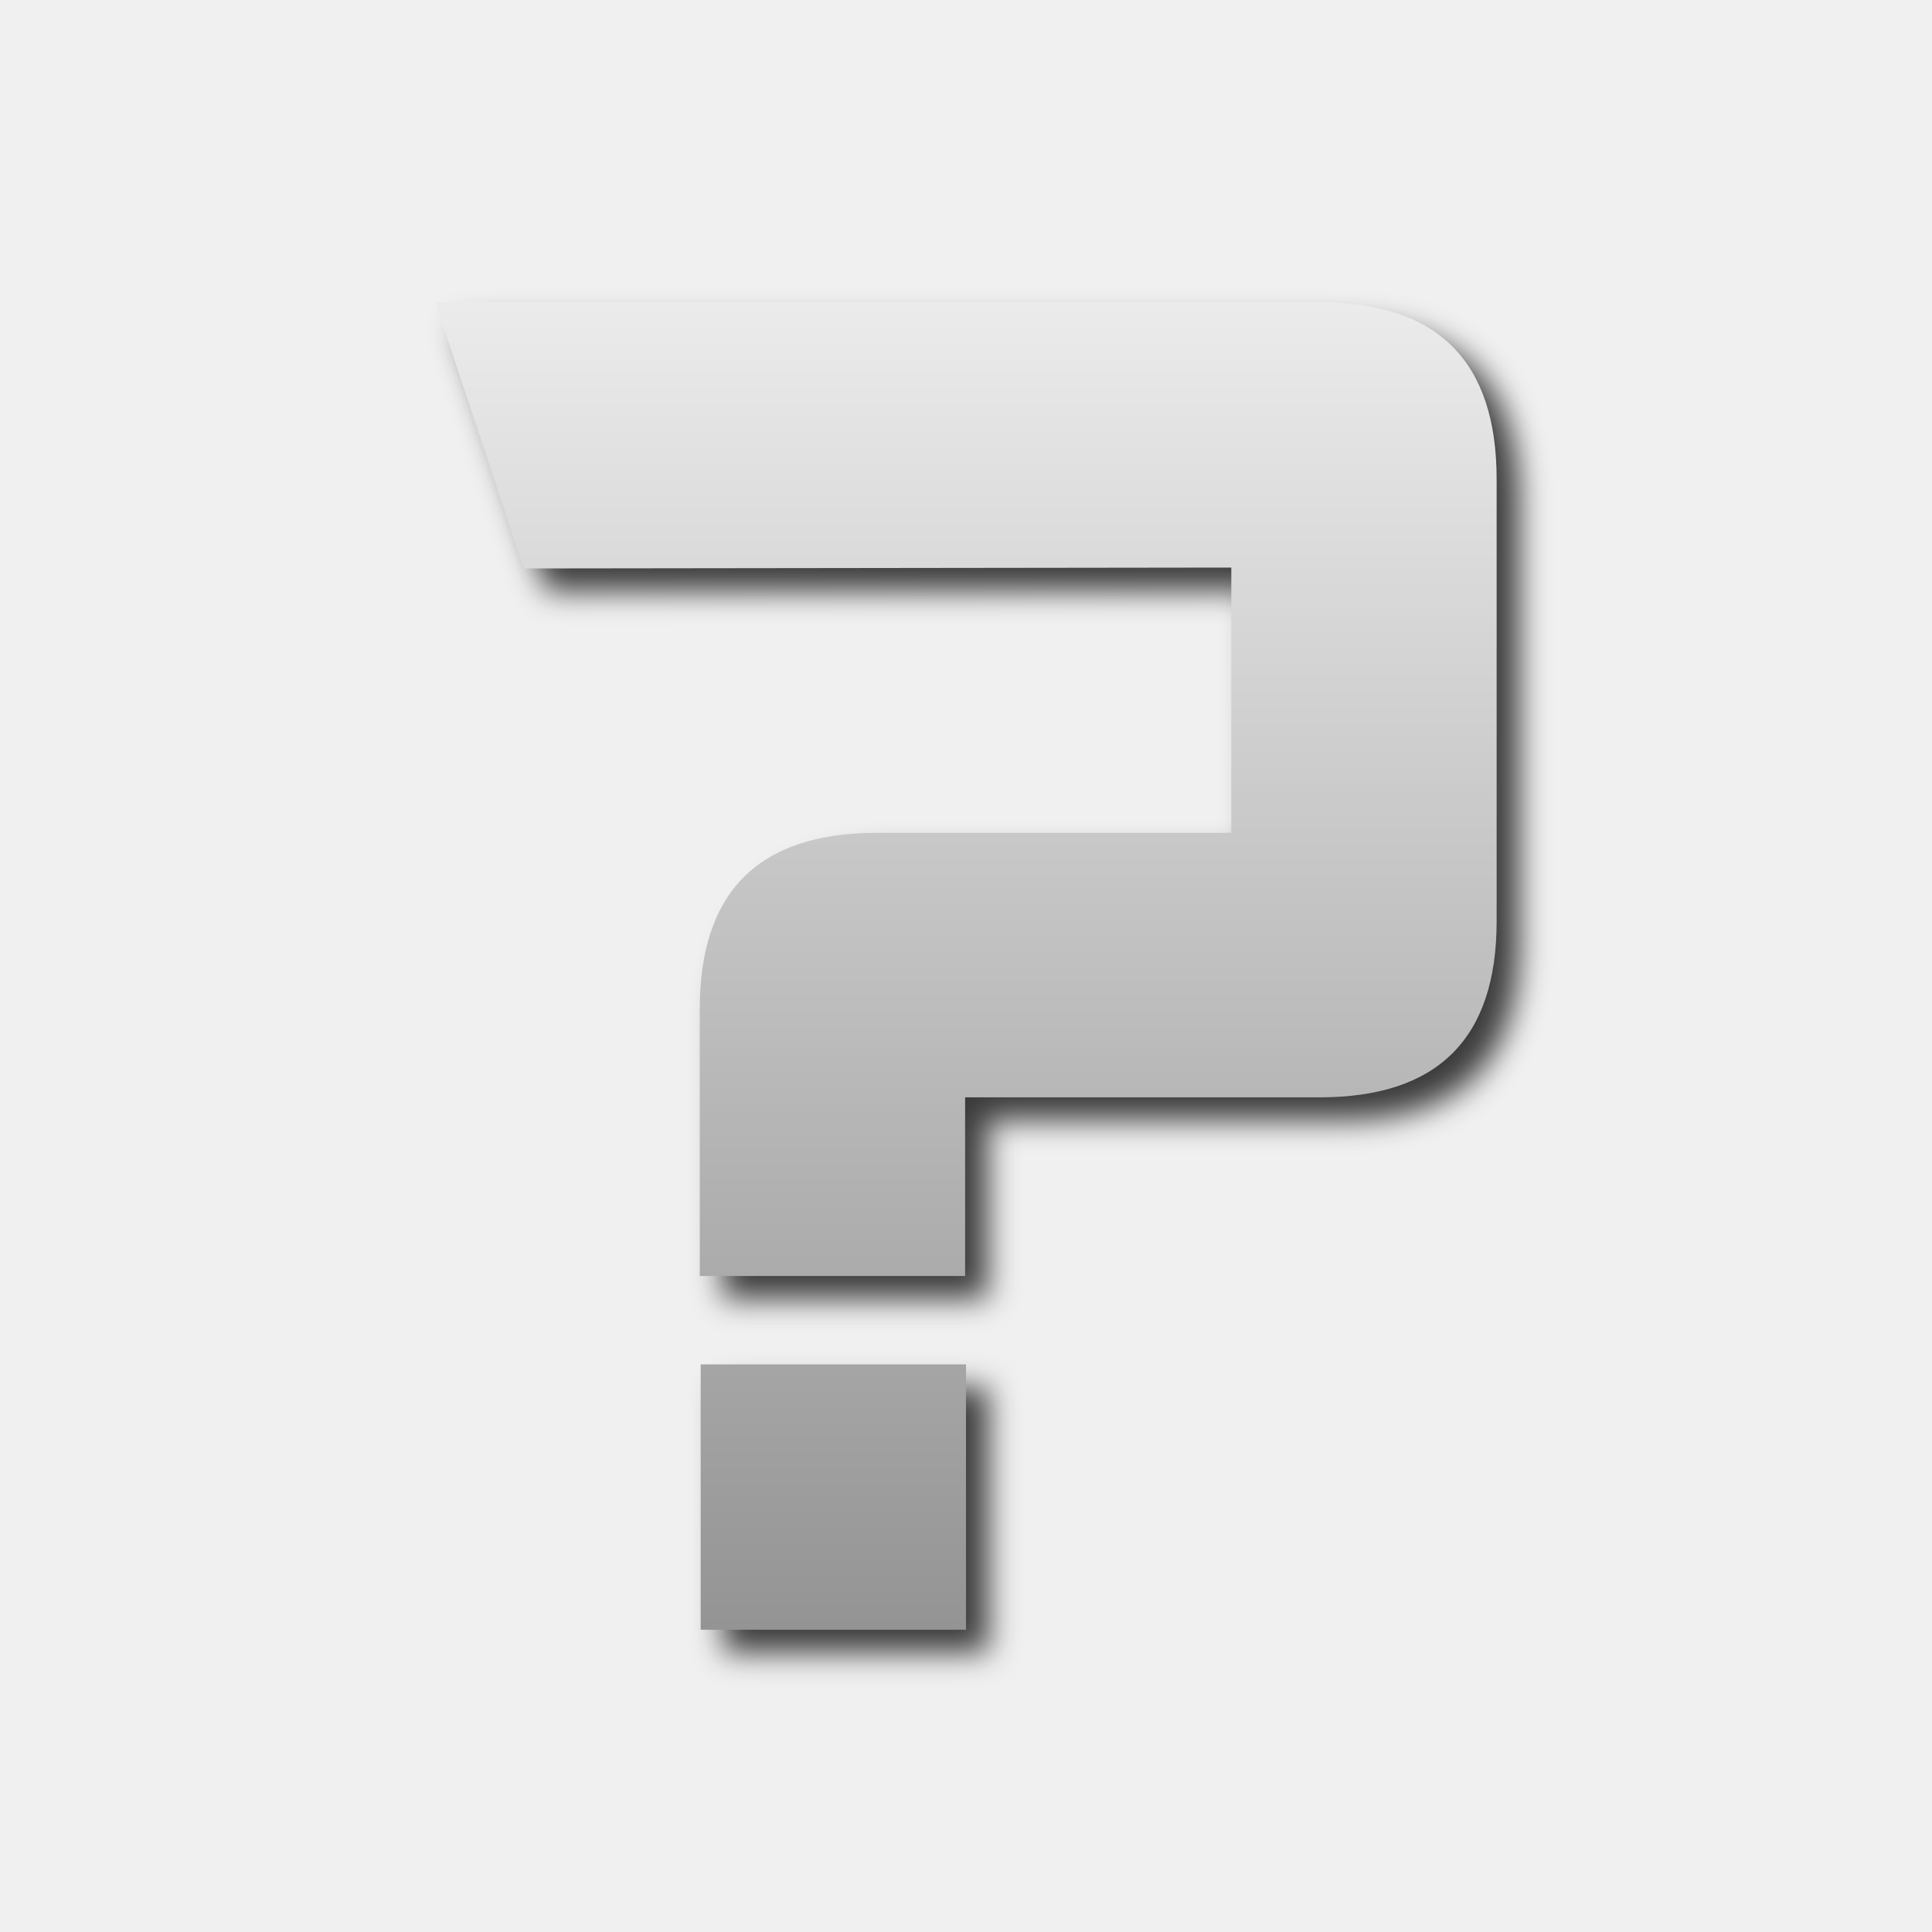
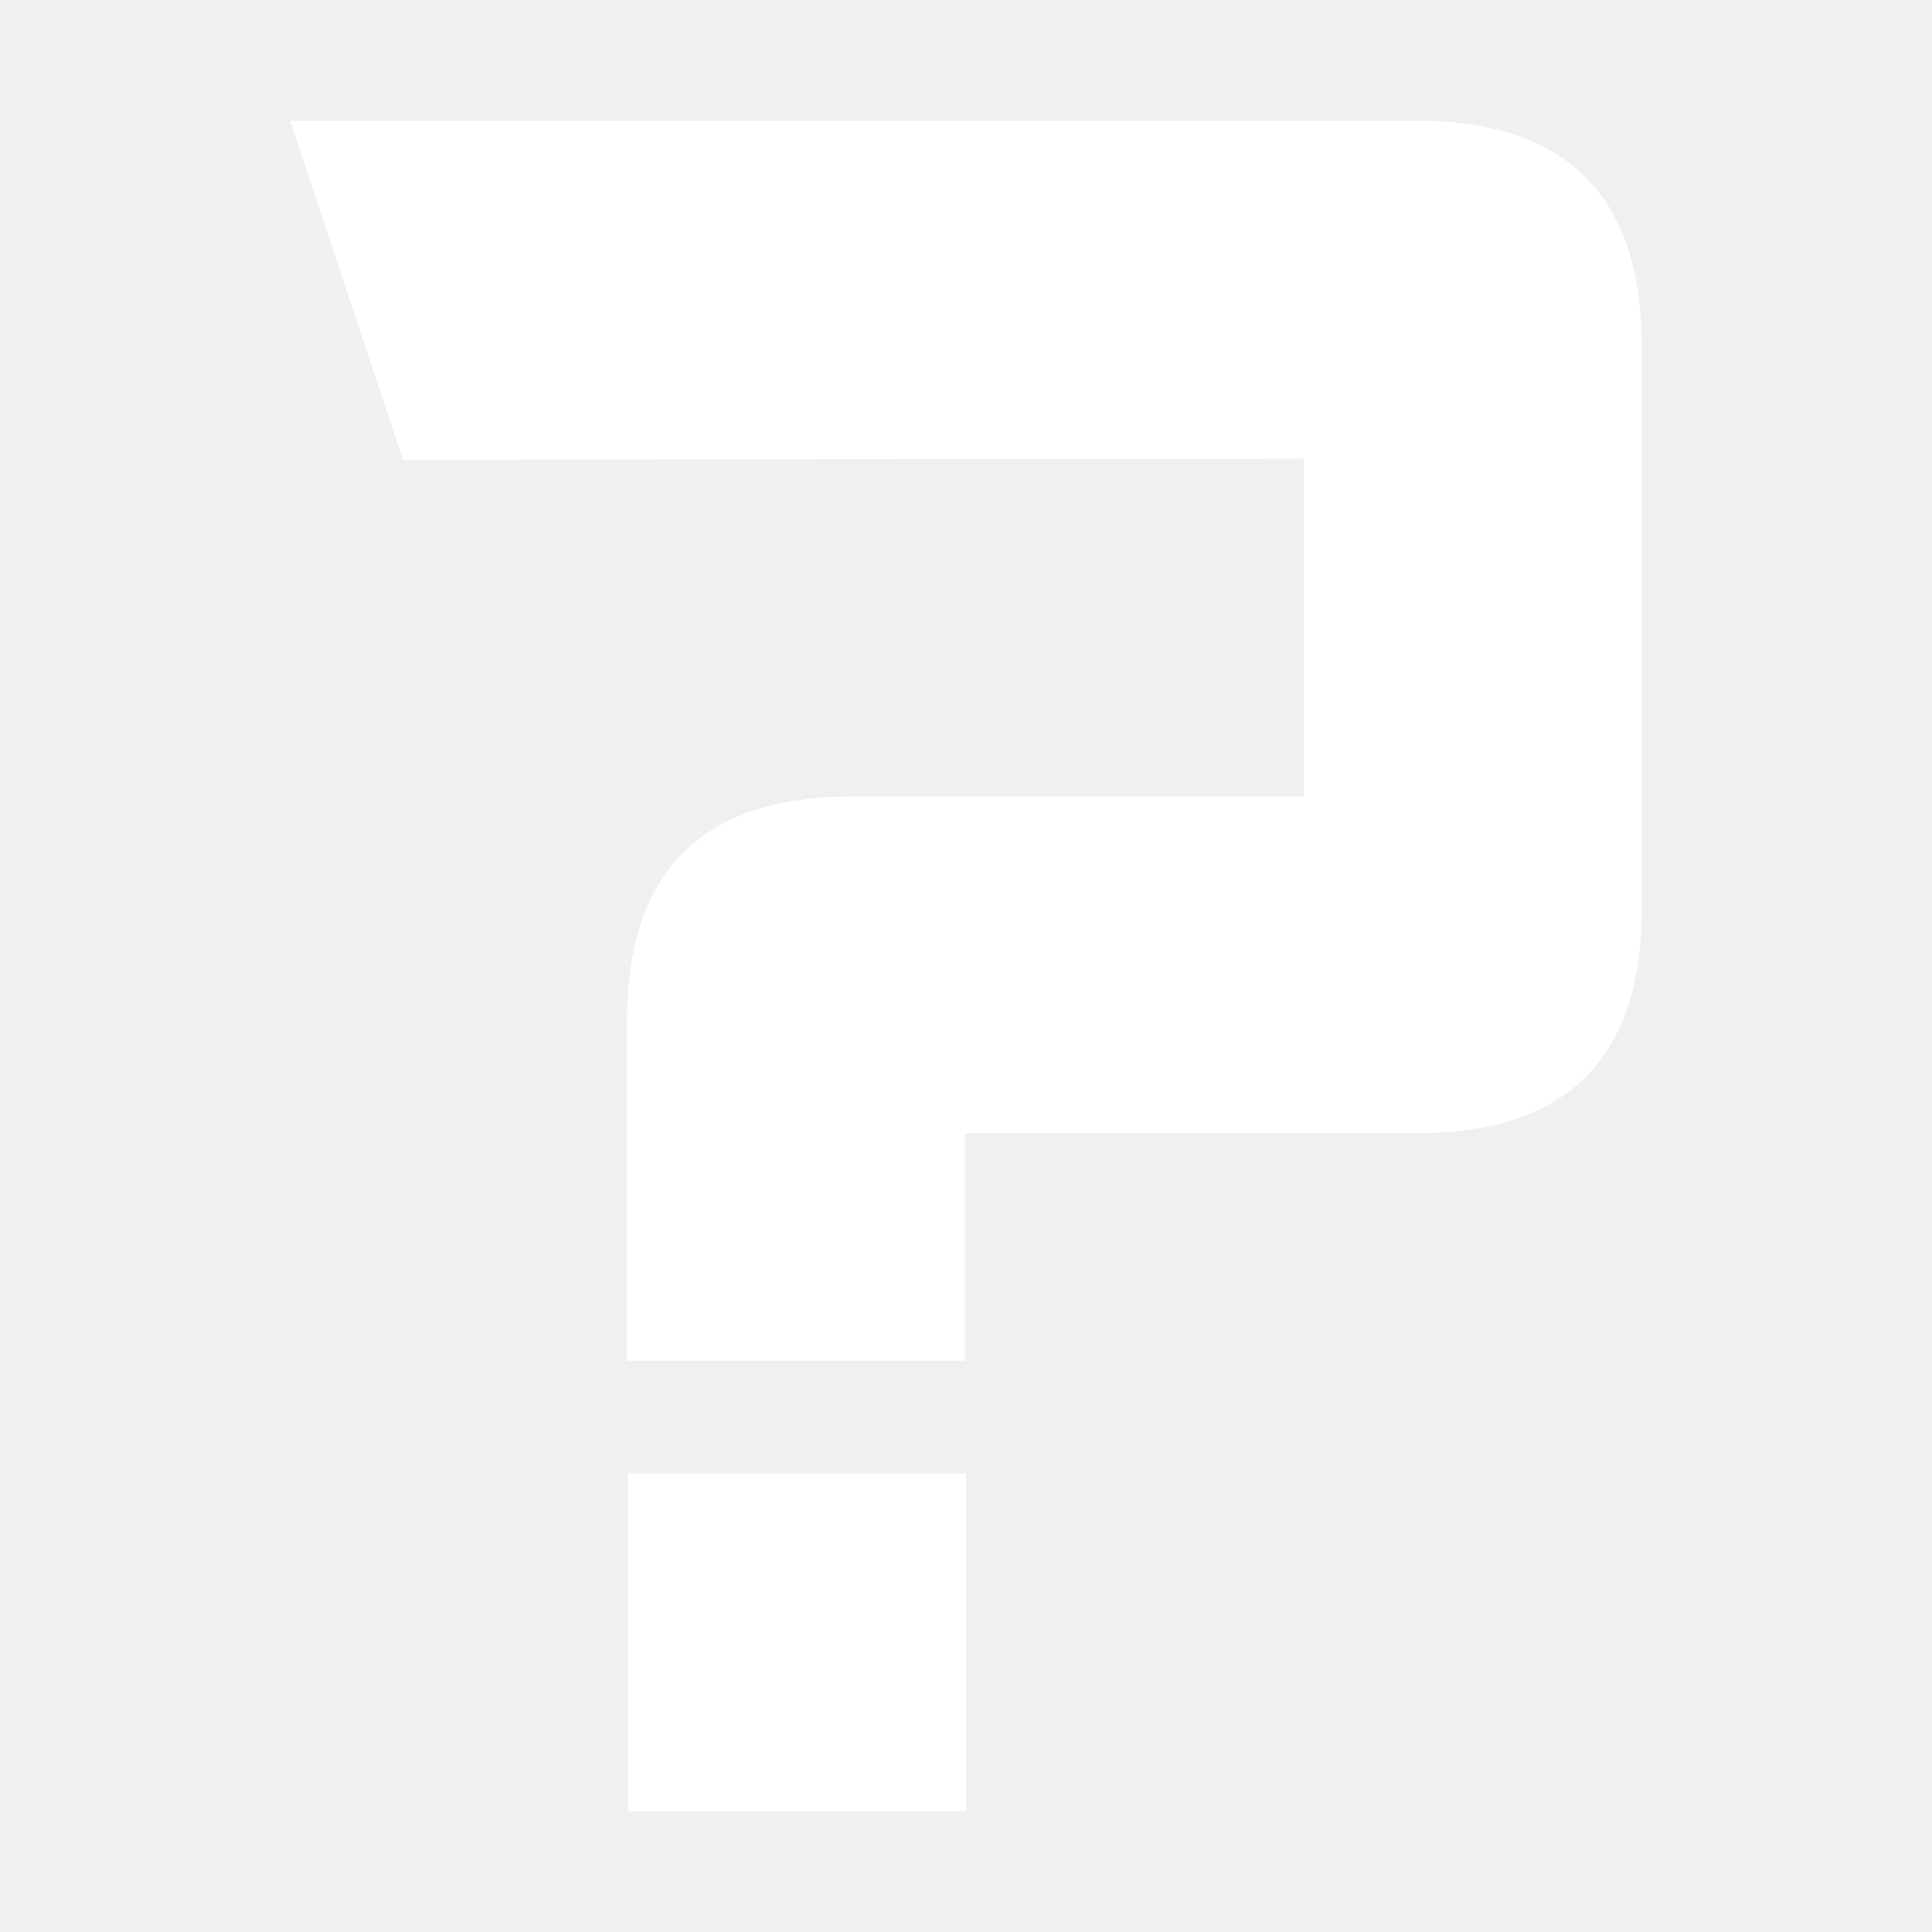
- <svg xmlns="http://www.w3.org/2000/svg" xmlns:xlink="http://www.w3.org/1999/xlink" width="256" height="256" viewBox="0 0 256 256" id="svg2" version="1.1">
-   <defs id="defs4">
-     <linearGradient id="linearGradient4237">
-       <stop style="stop-color:#808080;stop-opacity:1" offset="0" id="stop4239" />
-       <stop style="stop-color:#ffffff;stop-opacity:1" offset="1" id="stop4241" />
-     </linearGradient>
-     <filter style="color-interpolation-filters:sRGB;" id="filter4614">
-       <feFlood flood-opacity="0.753" flood-color="rgb(0,0,0)" result="flood" id="feFlood4616" />
-       <feComposite in="flood" in2="SourceGraphic" operator="in" result="composite1" id="feComposite4618" />
-       <feGaussianBlur in="composite1" stdDeviation="2" result="blur" id="feGaussianBlur4620" />
-       <feOffset dx="3" dy="3" result="offset" id="feOffset4622" />
-       <feComposite in="SourceGraphic" in2="offset" operator="over" result="composite2" id="feComposite4624" />
-     </filter>
-     <linearGradient xlink:href="#linearGradient4237" id="linearGradient4243" x1="220.281" y1="260.229" x2="220.281" y2="4.229" gradientUnits="userSpaceOnUse" />
-   </defs>
-   <g id="layer1" transform="translate(0,-796.3622)">
-     <flowRoot xml:space="preserve" id="flowRoot4158" style="fill:black;stroke:none;stroke-opacity:1;stroke-width:1px;stroke-linejoin:miter;stroke-linecap:butt;fill-opacity:1;font-family:Akashi;font-style:normal;font-weight:normal;font-size:40px;line-height:125%;letter-spacing:0px;word-spacing:0px;-inkscape-font-specification:Akashi;font-stretch:normal;font-variant:normal;">
+ <svg xmlns="http://www.w3.org/2000/svg" version="1.1" id="svg2" viewBox="0 0 256 256" height="256" width="256">
+   <defs id="defs4" />
+   <g transform="translate(0,-796.3622)" id="layer1">
+     <flowRoot style="font-style:normal;font-variant:normal;font-weight:normal;font-stretch:normal;font-size:40px;line-height:125%;font-family:Akashi;-inkscape-font-specification:Akashi;letter-spacing:0px;word-spacing:0px;fill:#000000;fill-opacity:1;stroke:none;stroke-width:1px;stroke-linecap:butt;stroke-linejoin:miter;stroke-opacity:1" id="flowRoot4158" xml:space="preserve">
      <flowRegion id="flowRegion4160">
-         <rect id="rect4162" width="353.553" height="336.381" x="-569.726" y="-206.65" style="-inkscape-font-specification:Akashi;font-family:Akashi;font-weight:normal;font-style:normal;font-stretch:normal;font-variant:normal;" />
+         <rect style="-inkscape-font-specification:Akashi;font-family:Akashi;font-weight:normal;font-style:normal;font-stretch:normal;font-variant:normal;" y="-206.65" x="-569.726" height="336.381" width="353.553" id="rect4162" />
      </flowRegion>
      <flowPara id="flowPara4164" />
    </flowRoot>
-     <text xml:space="preserve" style="font-style:normal;font-weight:normal;font-size:40px;line-height:125%;font-family:sans-serif;letter-spacing:0px;word-spacing:0px;fill:#000000;fill-opacity:1;stroke:none;stroke-width:1px;stroke-linecap:butt;stroke-linejoin:miter;stroke-opacity:1" x="-453.558" y="695.778" id="text4166">
-       <tspan id="tspan4168" x="-453.558" y="695.778" />
-     </text>
-     <flowRoot xml:space="preserve" id="flowRoot4170" style="fill:black;stroke:none;stroke-opacity:1;stroke-width:1px;stroke-linejoin:miter;stroke-linecap:butt;fill-opacity:1;font-family:sans-serif;font-style:normal;font-weight:normal;font-size:40px;line-height:125%;letter-spacing:0px;word-spacing:0px">
+     <text id="text4166" y="695.778" x="-453.558" style="font-style:normal;font-weight:normal;font-size:40px;line-height:125%;font-family:sans-serif;letter-spacing:0px;word-spacing:0px;fill:#000000;fill-opacity:1;stroke:none;stroke-width:1px;stroke-linecap:butt;stroke-linejoin:miter;stroke-opacity:1" xml:space="preserve" />
+     <flowRoot style="font-style:normal;font-weight:normal;font-size:40px;line-height:125%;font-family:sans-serif;letter-spacing:0px;word-spacing:0px;fill:#000000;fill-opacity:1;stroke:none;stroke-width:1px;stroke-linecap:butt;stroke-linejoin:miter;stroke-opacity:1" id="flowRoot4170" xml:space="preserve">
      <flowRegion id="flowRegion4172">
-         <rect id="rect4174" width="252.538" height="253.548" x="1.01" y="2.452" />
+         <rect y="2.452" x="1.01" height="253.548" width="252.538" id="rect4174" />
      </flowRegion>
      <flowPara id="flowPara4176" />
    </flowRoot>
-     <g transform="translate(11.71875,792.133)" style="font-style:normal;font-weight:normal;font-size:160px;line-height:125%;font-family:sans-serif;text-align:center;letter-spacing:0px;word-spacing:0px;text-anchor:middle;fill:url(#linearGradient4243);fill-opacity:1;stroke:none;stroke-width:1px;stroke-linecap:butt;stroke-linejoin:miter;stroke-opacity:1;filter:url(#filter4614)" id="flowRoot4178">
-       <path d="m 116.164,173.303 0,-23.672 46.992,0 q 23.438,0 23.438,-23.32 l 0,-58.594 q 0,-23.438 -23.438,-23.438 l -117.188,0 11.719,35.273 93.75,-0.117 0,35.156 -46.992,0 q -23.437,0 -23.437,23.32 l 0,35.391 35.156,0 z m -35.039,11.719 35.156,0 0,35.156 -35.156,0 0,-35.156 z" style="font-style:normal;font-variant:normal;font-weight:normal;font-stretch:normal;font-size:240px;font-family:Akashi;-inkscape-font-specification:Akashi;text-align:center;text-anchor:middle;fill-opacity:1;fill:url(#linearGradient4243)" id="path4235" />
+     <g id="flowRoot4178" style="font-style:normal;font-weight:normal;font-size:160px;line-height:125%;font-family:sans-serif;text-align:center;letter-spacing:0px;word-spacing:0px;text-anchor:middle;fill:#ffffff;fill-opacity:1;stroke:none;stroke-width:1px;stroke-linecap:butt;stroke-linejoin:miter;stroke-opacity:1" transform="matrix(1.273462,0,0,1.273462,-20.07978,755.9734)">
+       <path id="path4235" style="font-style:normal;font-variant:normal;font-weight:normal;font-stretch:normal;font-size:240px;font-family:Akashi;-inkscape-font-specification:Akashi;text-align:center;text-anchor:middle;fill:#ffffff;fill-opacity:1" d="m 116.164,173.303 v -23.672 h 46.992 q 23.438,0 23.438,-23.32 V 67.717 q 0,-23.438 -23.438,-23.438 H 45.969 l 11.719,35.273 93.75,-0.117 v 35.156 h -46.992 q -23.437,0 -23.437,23.32 v 35.391 z M 81.125,185.022 h 35.156 v 35.156 H 81.125 Z" />
    </g>
  </g>
</svg>
